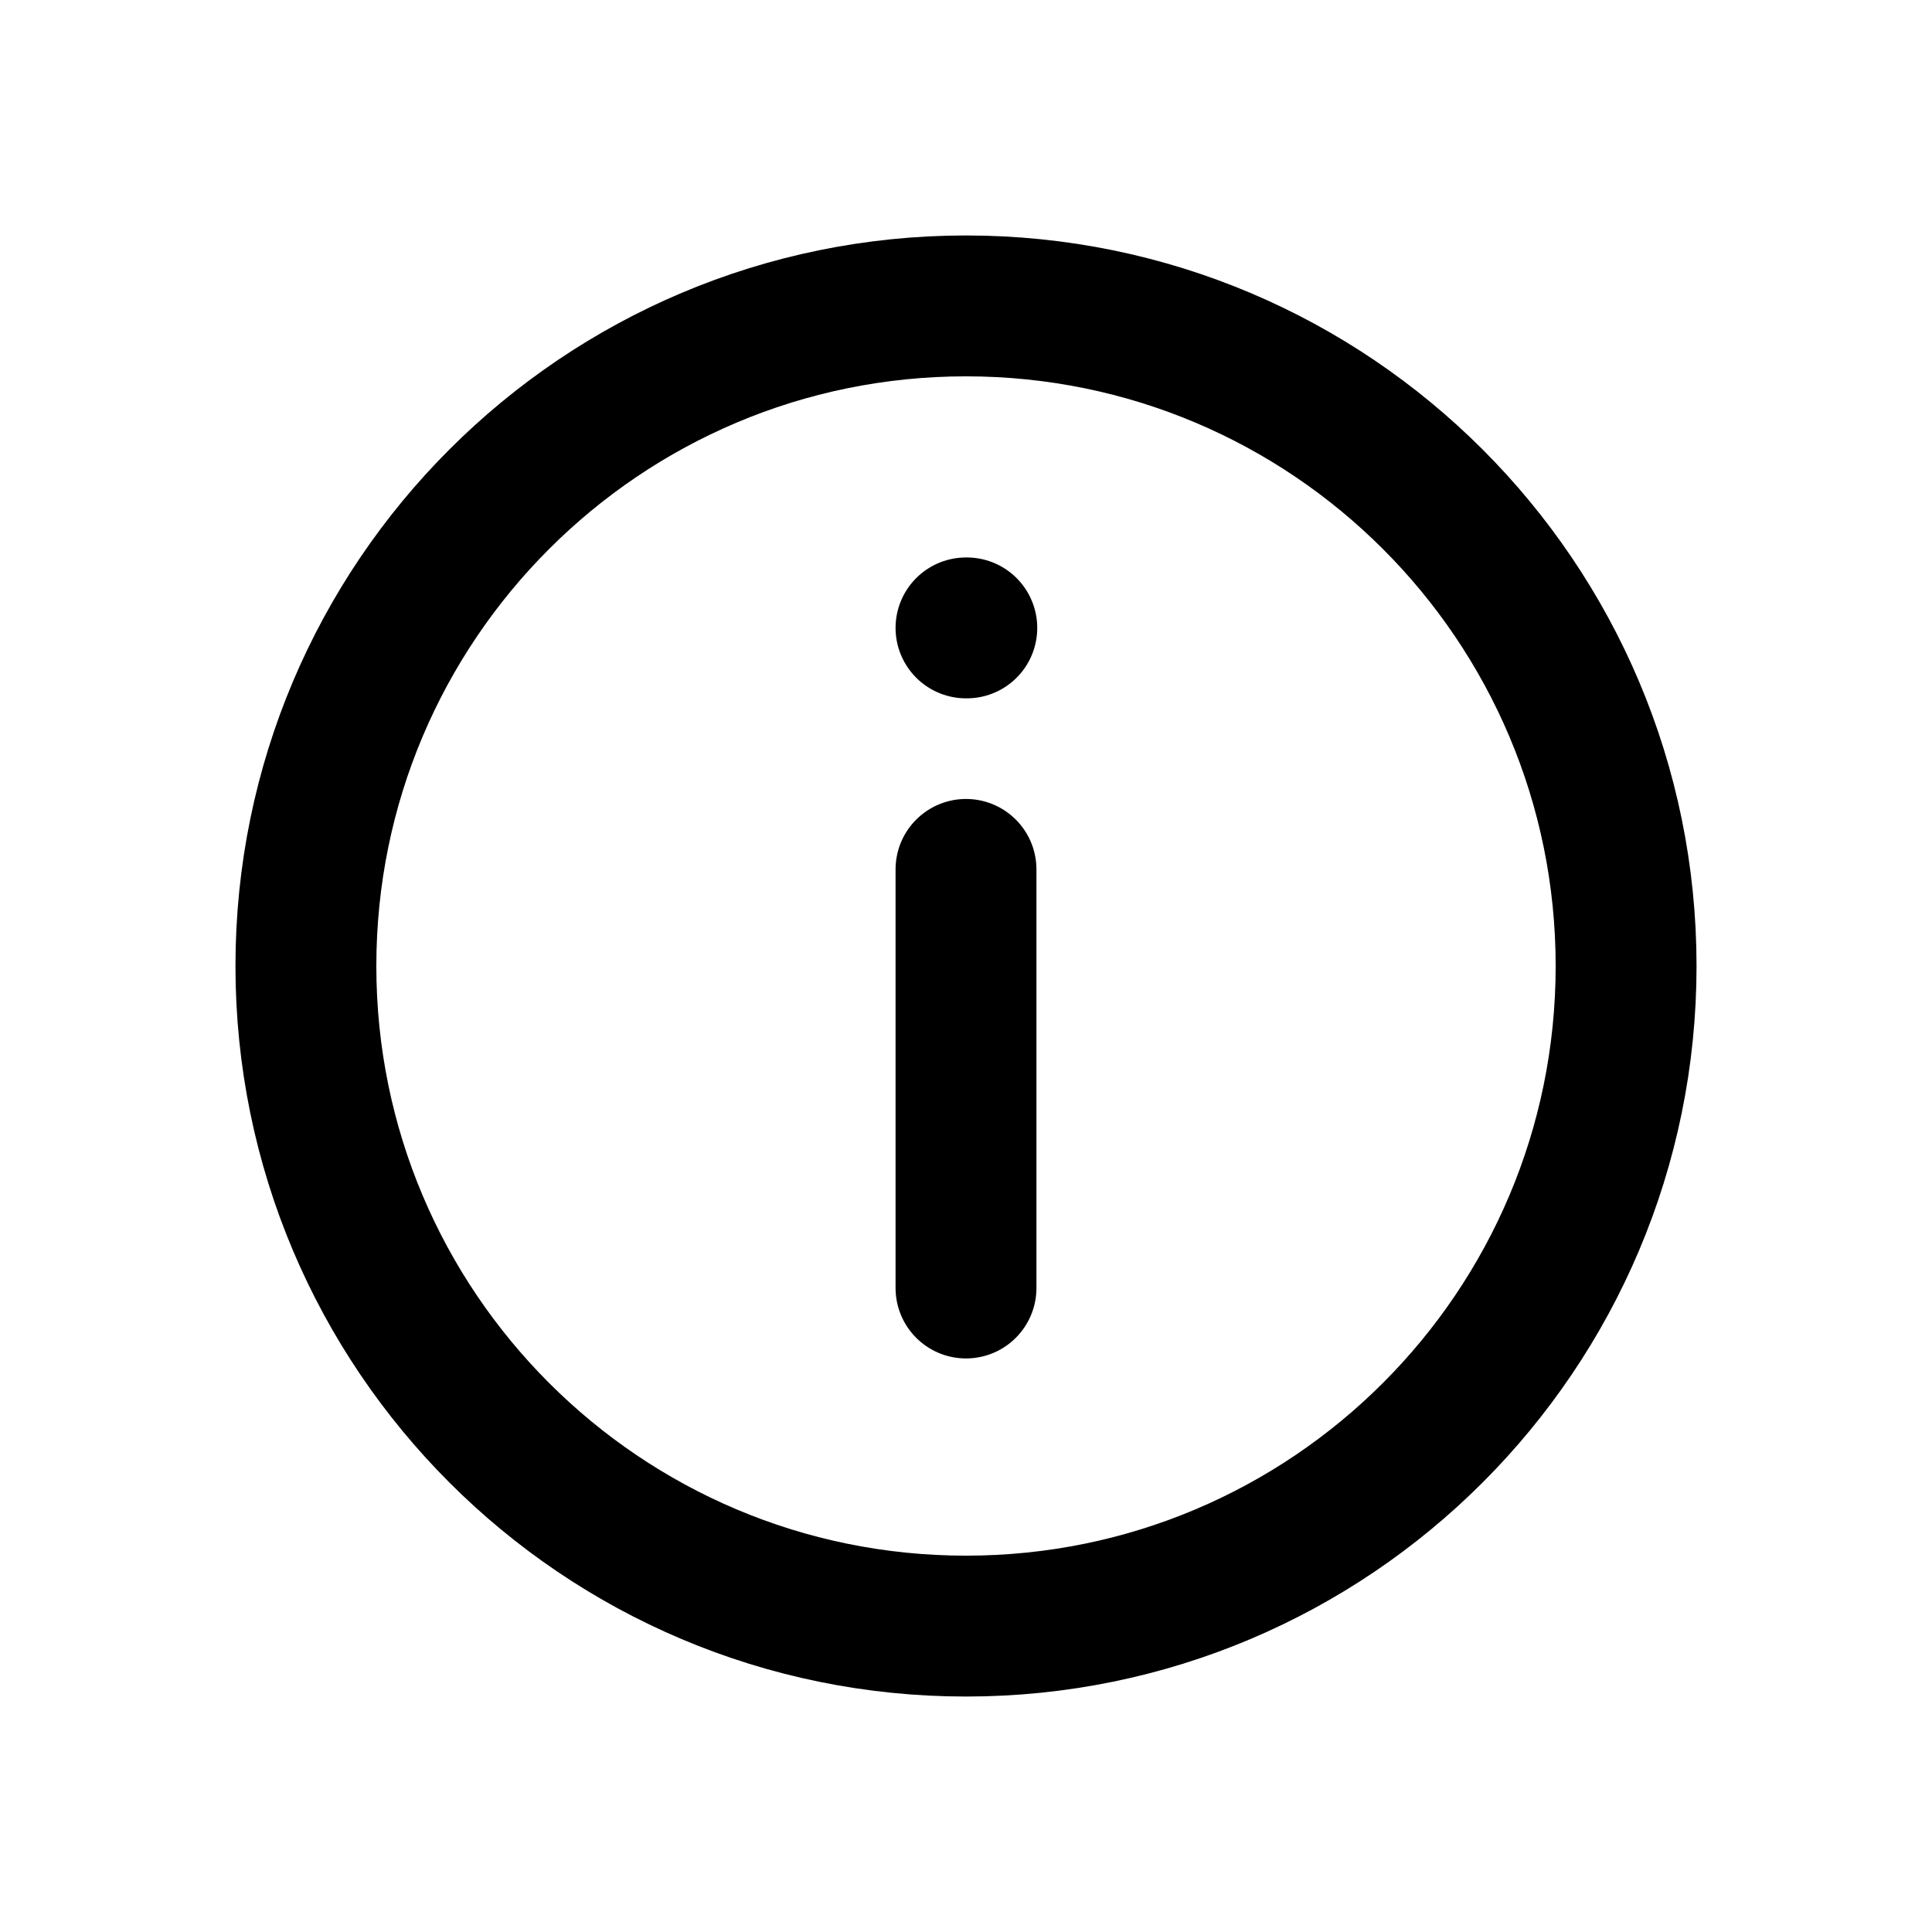
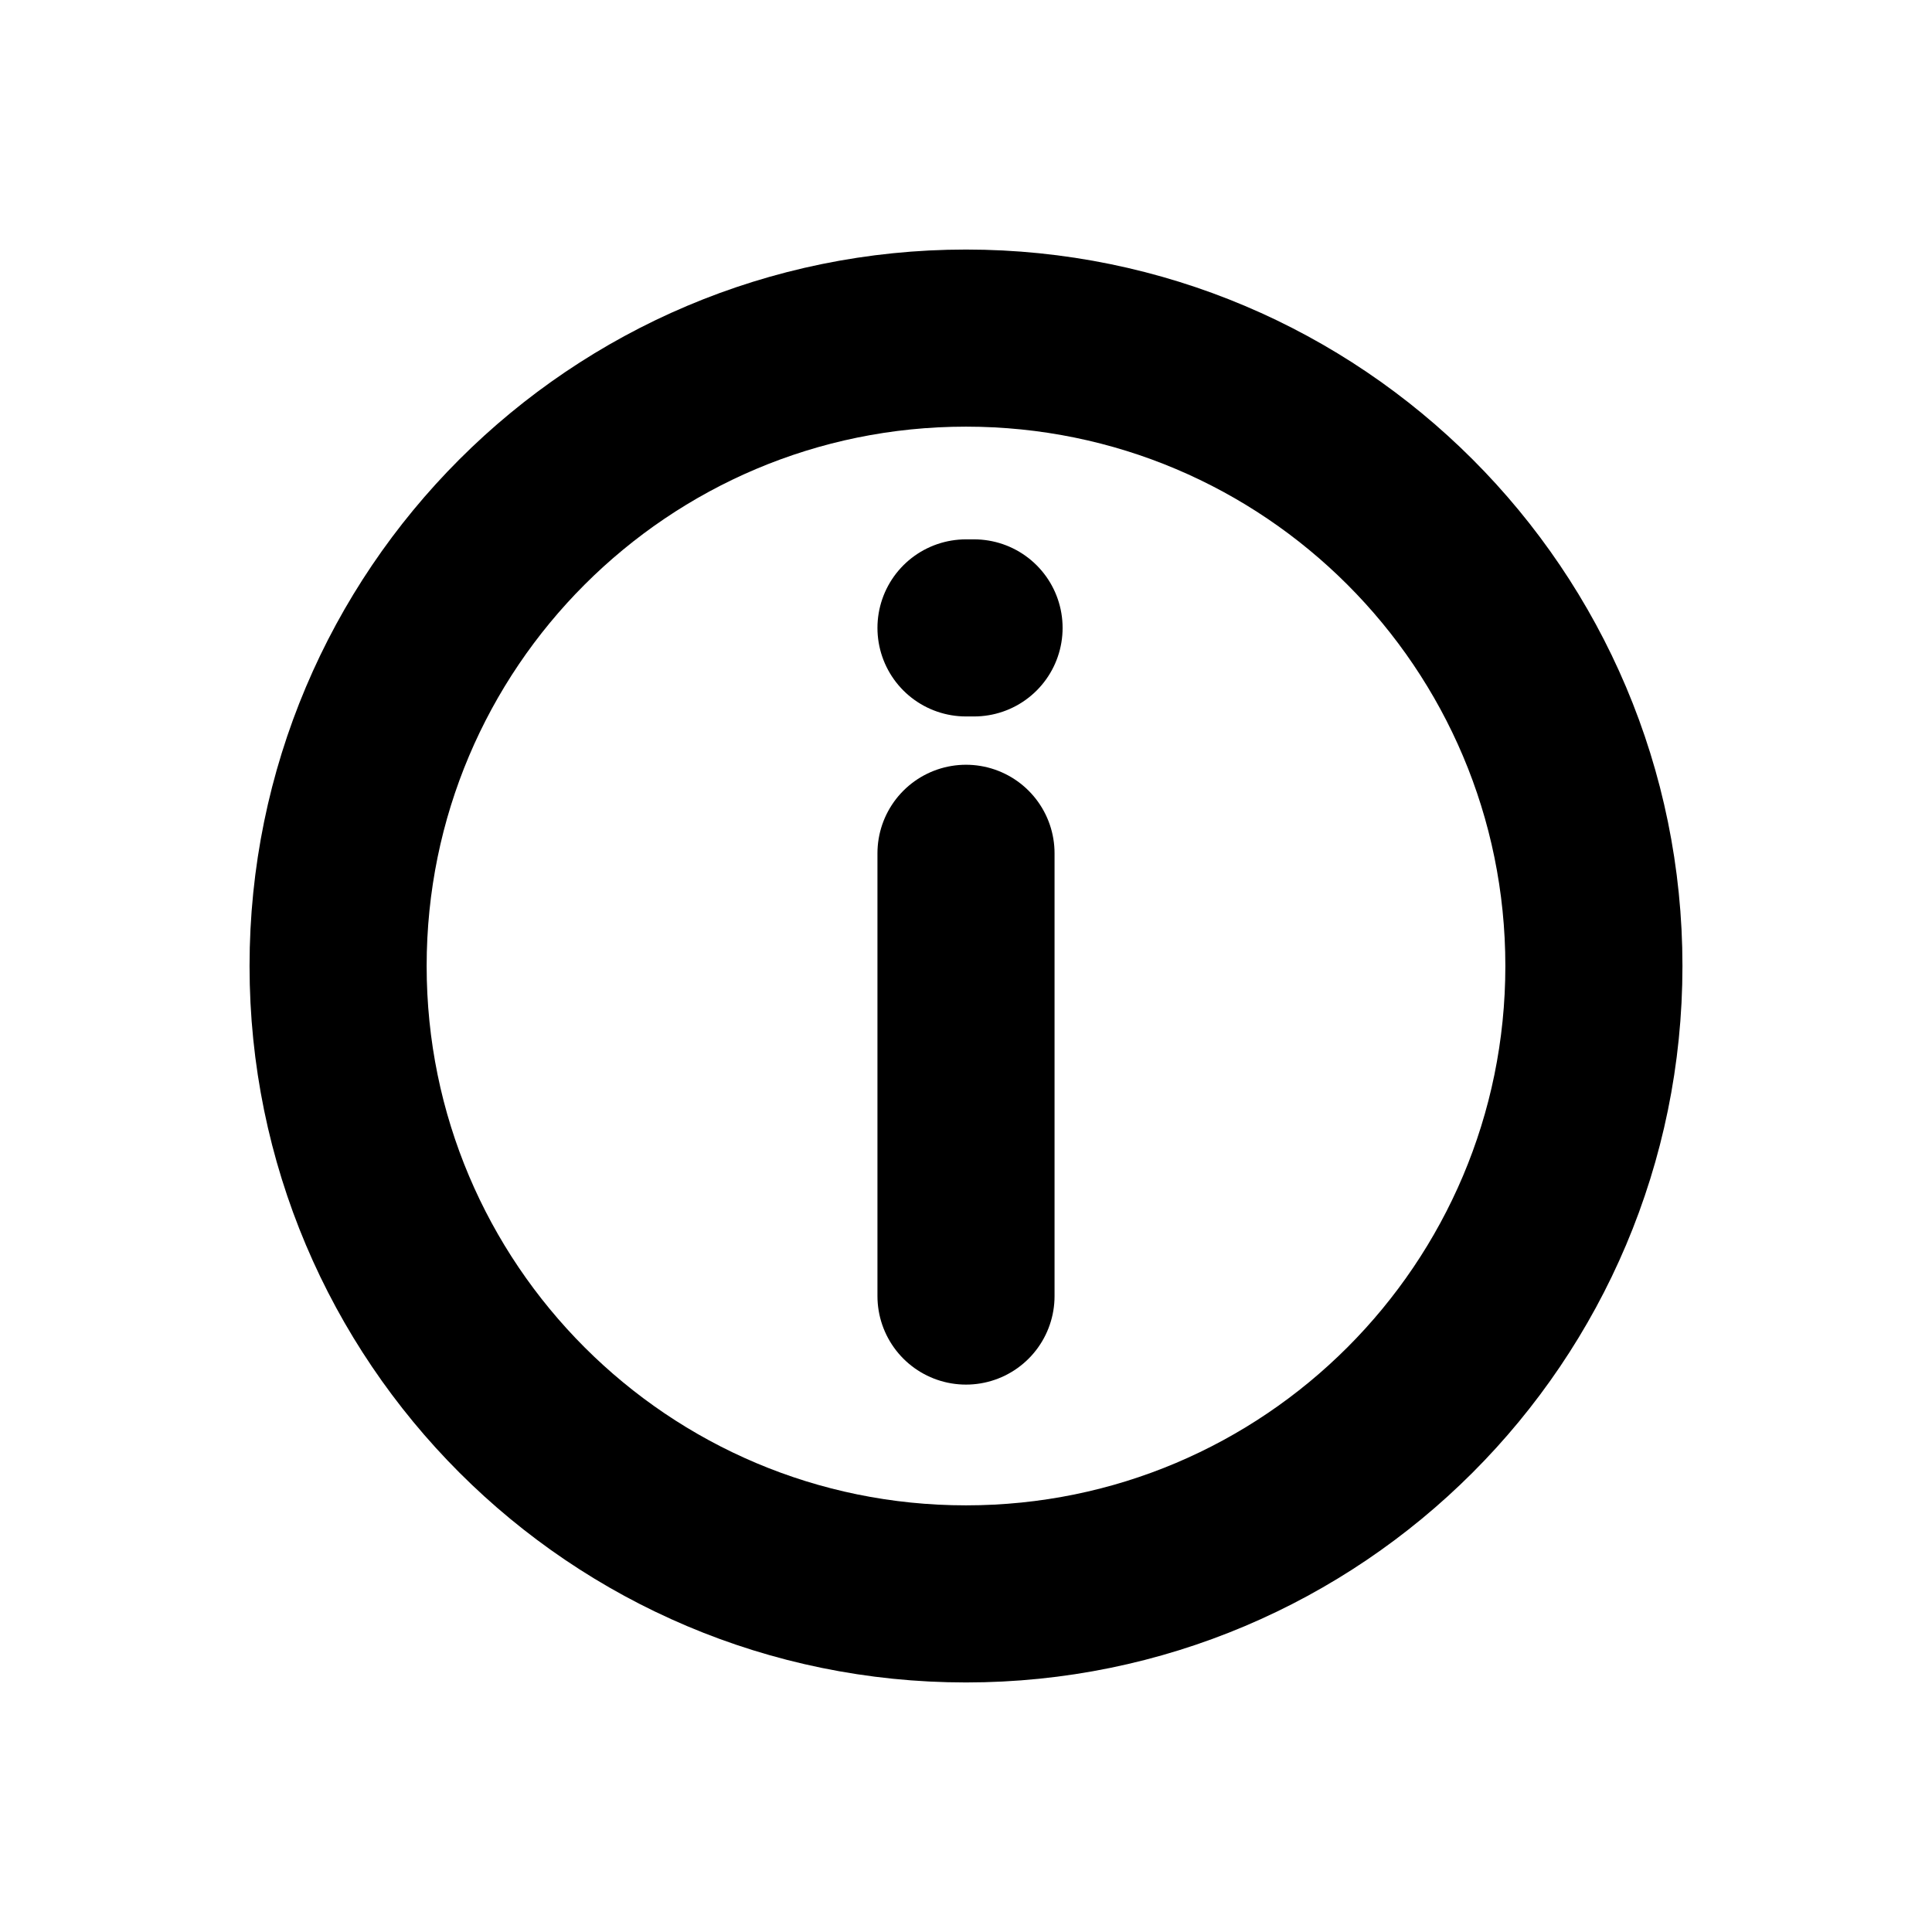
- <svg xmlns="http://www.w3.org/2000/svg" width="24" height="24" viewBox="0 0 24 24" fill="none" stroke="#000000" stroke-width="1.75" stroke-linecap="round">
-   <circle cx="12" cy="12" r="8.2" />
-   <path d="M12 10.8v5.2" />
-   <path d="M12 7.8h.01" />
+ <svg xmlns="http://www.w3.org/2000/svg" width="24" height="24" viewBox="0 0 24 24" fill="none" stroke="#000000" stroke-width="2.2" stroke-linecap="round" stroke-linejoin="round">
+   <circle cx="12" cy="12" r="7.8" />
+   <path d="M12 10.6v5.5" />
+   <path d="M12 7.8h0.1" />
</svg>
